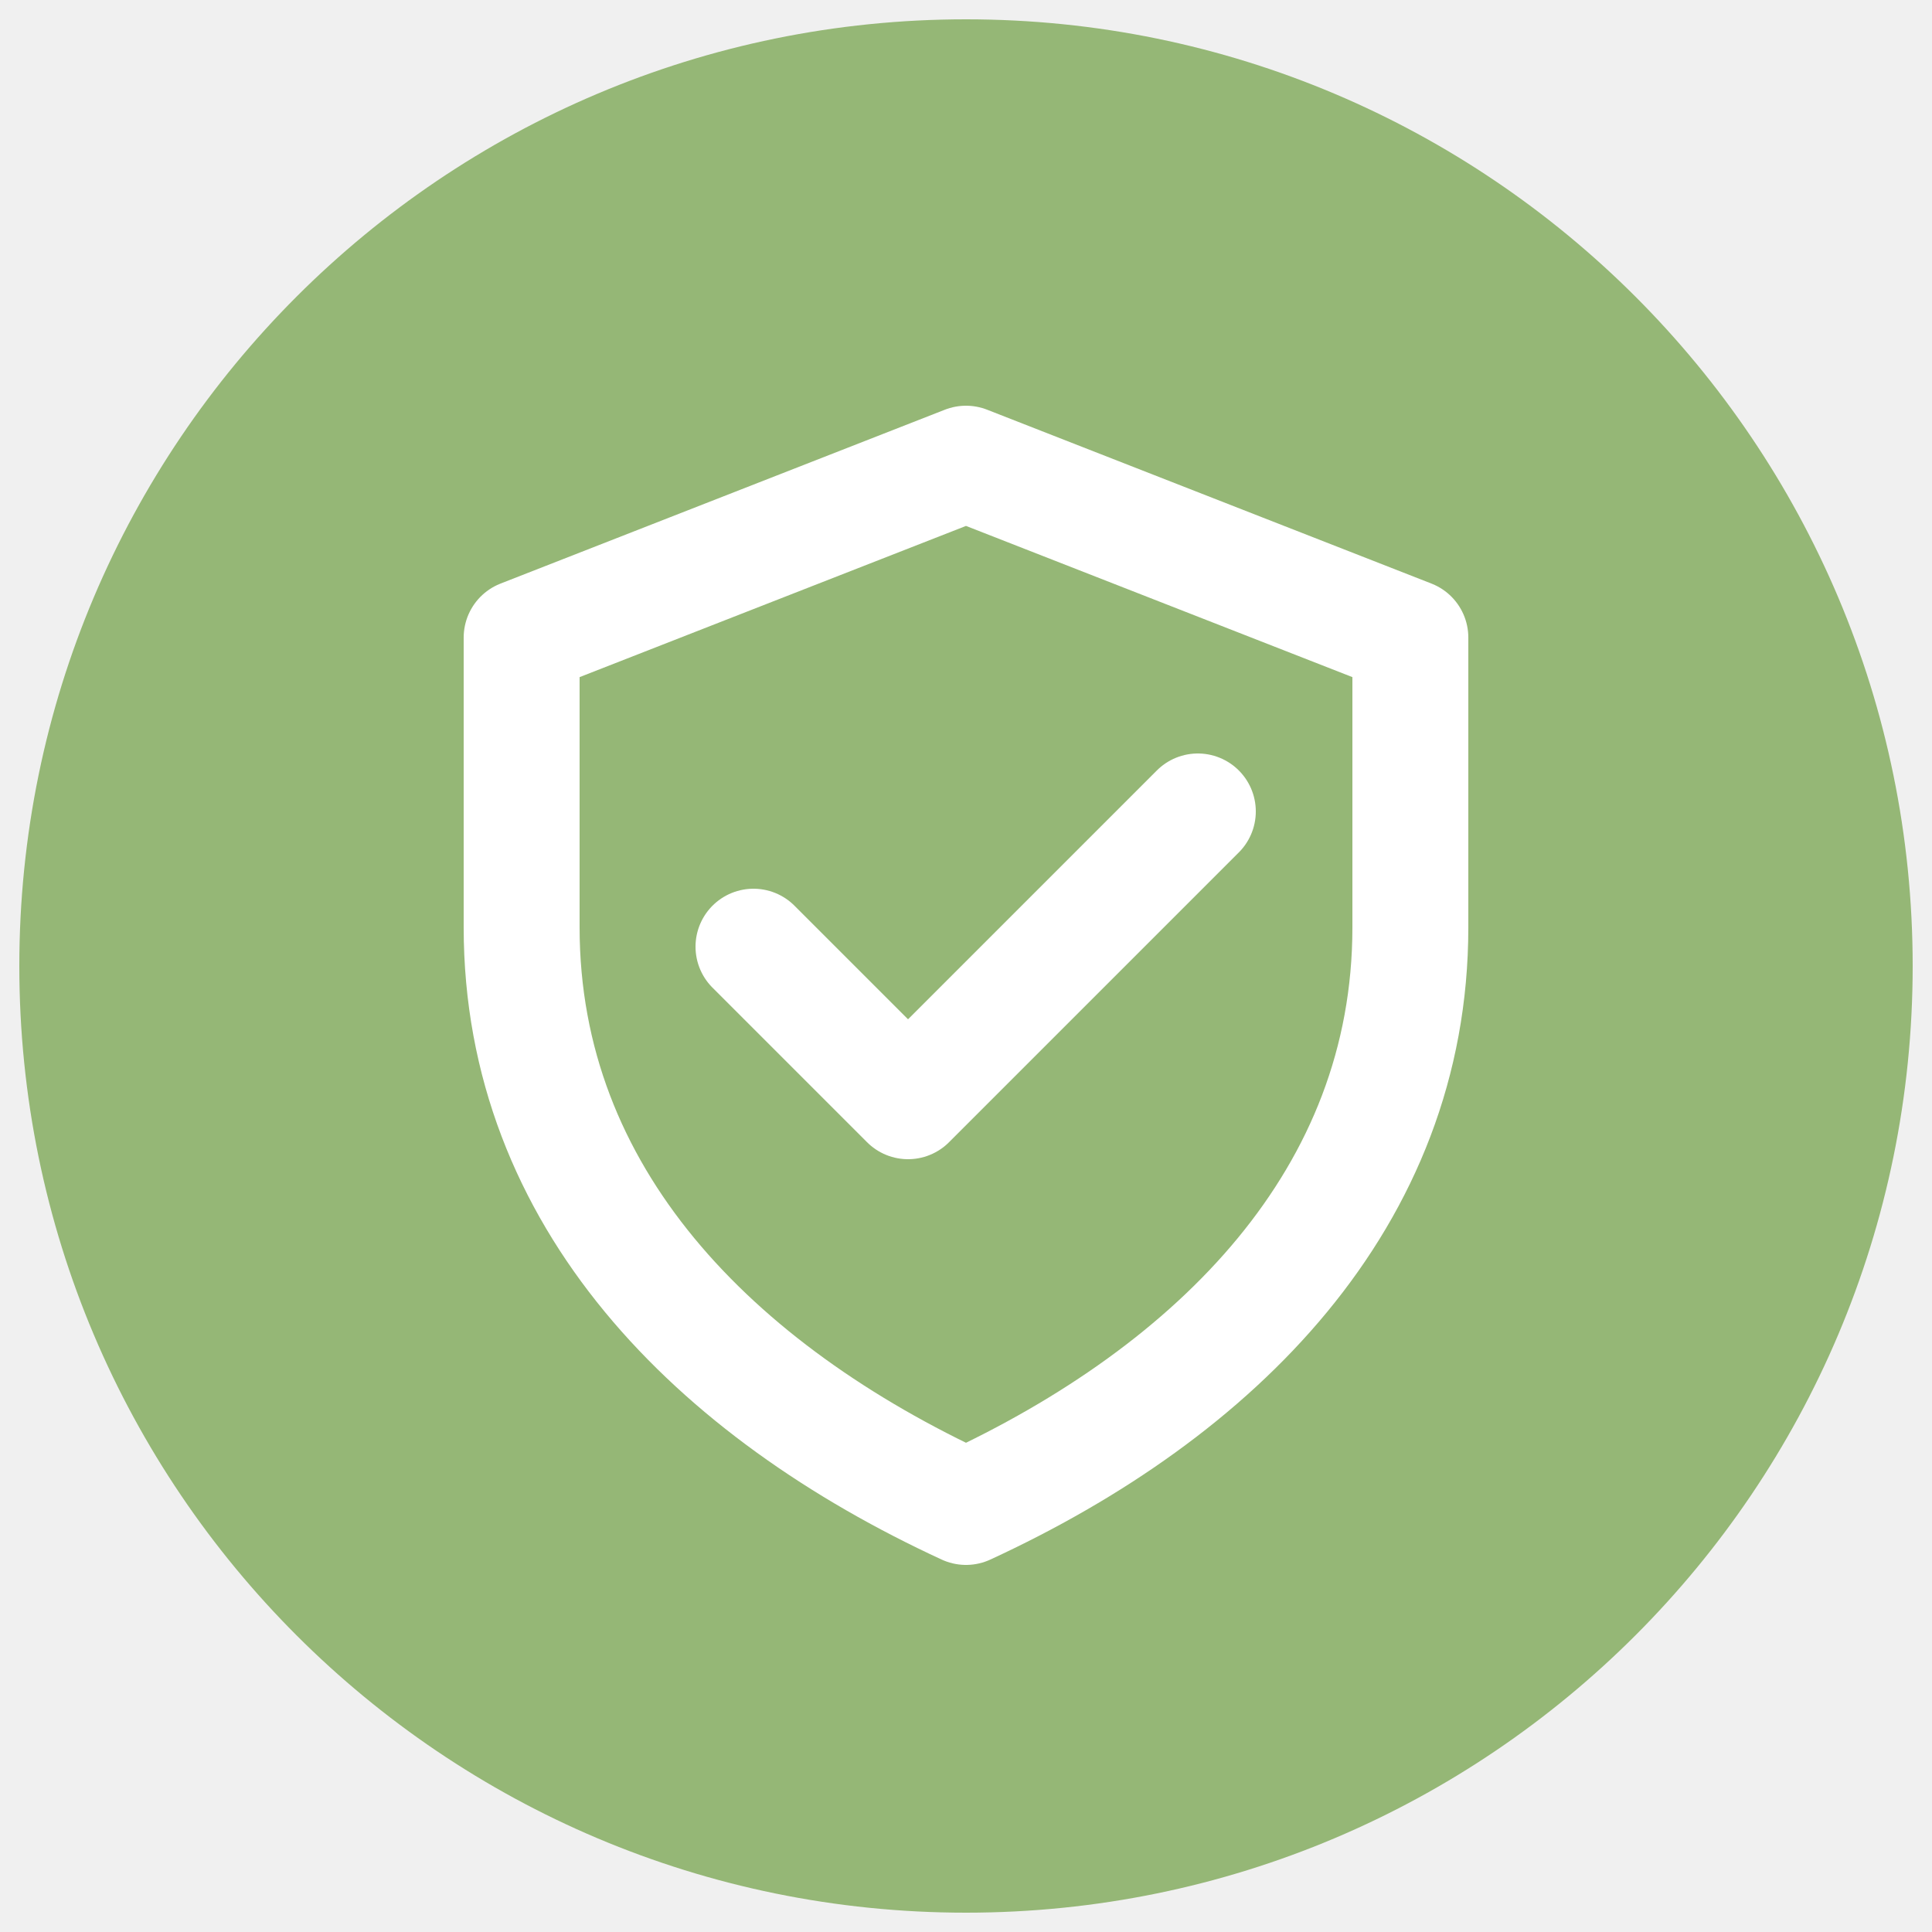
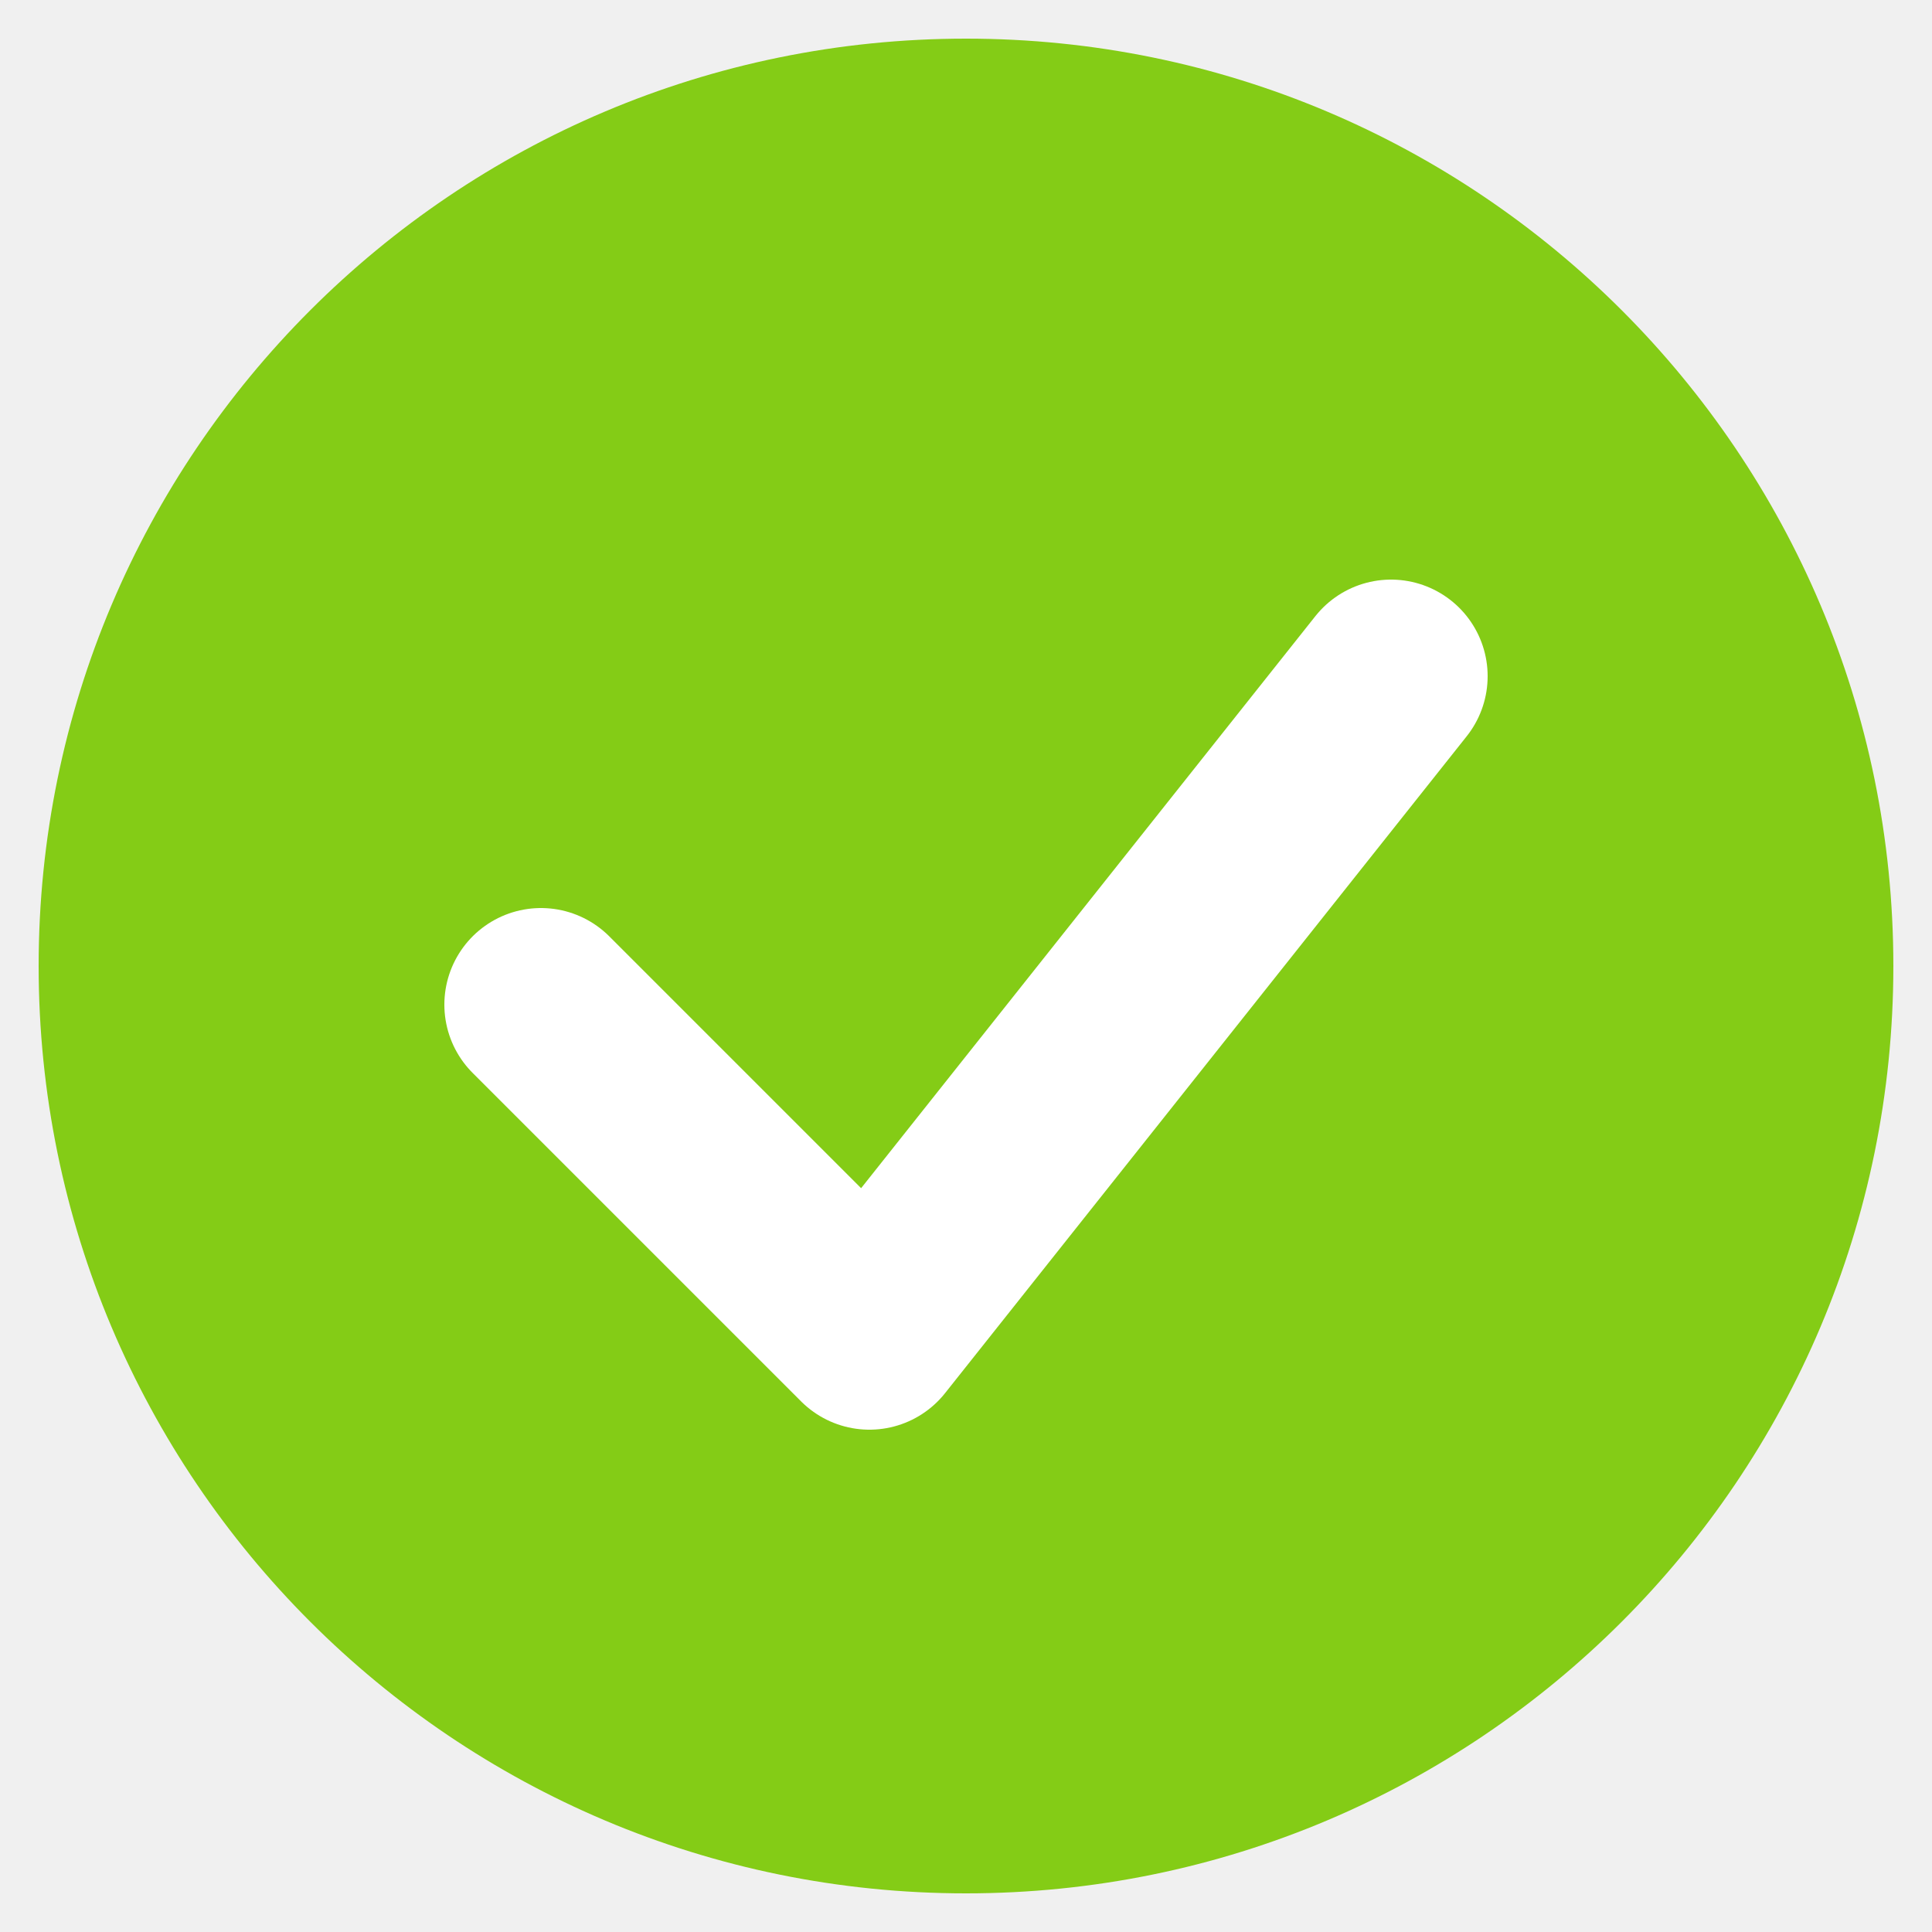
- <svg xmlns="http://www.w3.org/2000/svg" viewBox="0 0 100 100" width="100" height="100" role="img" aria-label="Decent move">
-   <circle cx="50" cy="50" r="49" fill="#95b776" />
-   <path d="M50 24 73 33V48C73 62 63 72 50 78 37 72 27 62 27 48V33Z" fill="none" stroke="#fff" stroke-width="6" stroke-linejoin="round" />
-   <path d="M39 49 47 57 62 42" fill="none" stroke="#fff" stroke-width="6" stroke-linecap="round" stroke-linejoin="round" />
+ <svg xmlns="http://www.w3.org/2000/svg" viewBox="0 0 100 100" width="100" height="100" role="img" aria-label="Good">
+   <circle cx="50" cy="50" r="48" fill="#84cc16" />
+   <path d="M28 52 45 69 72 35" fill="none" stroke="white" stroke-width="10" stroke-linecap="round" stroke-linejoin="round" />
</svg>
